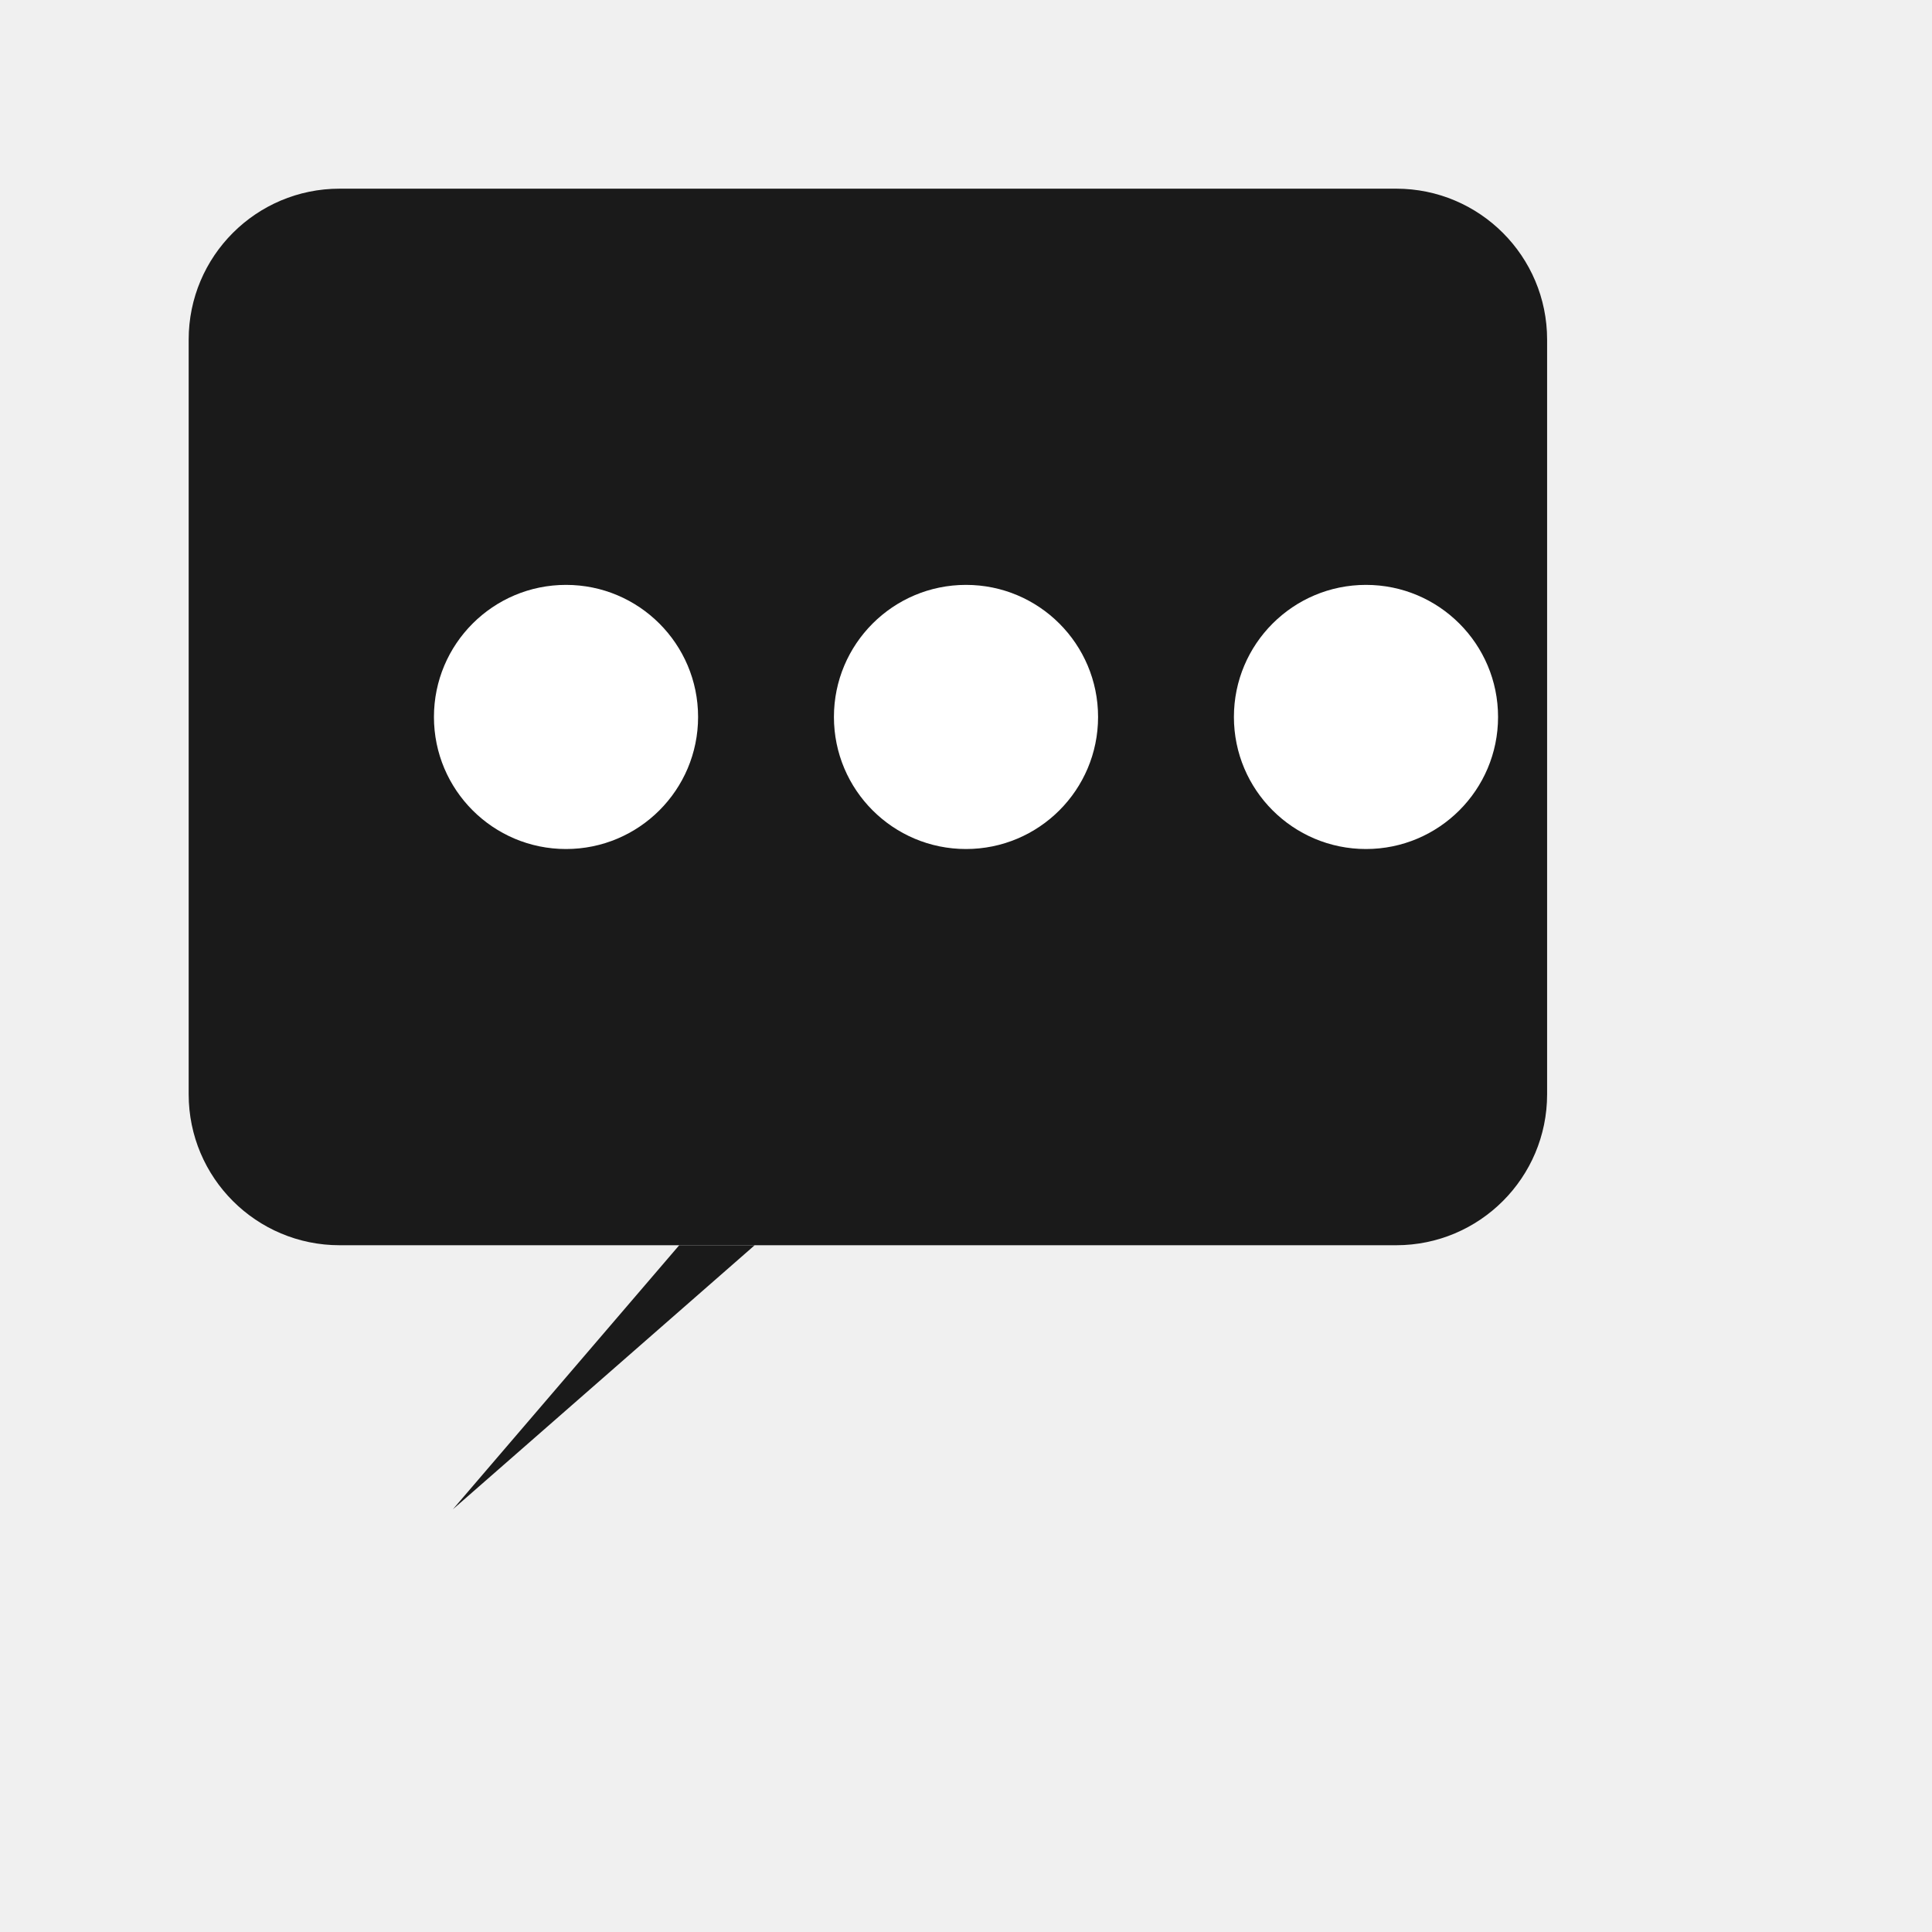
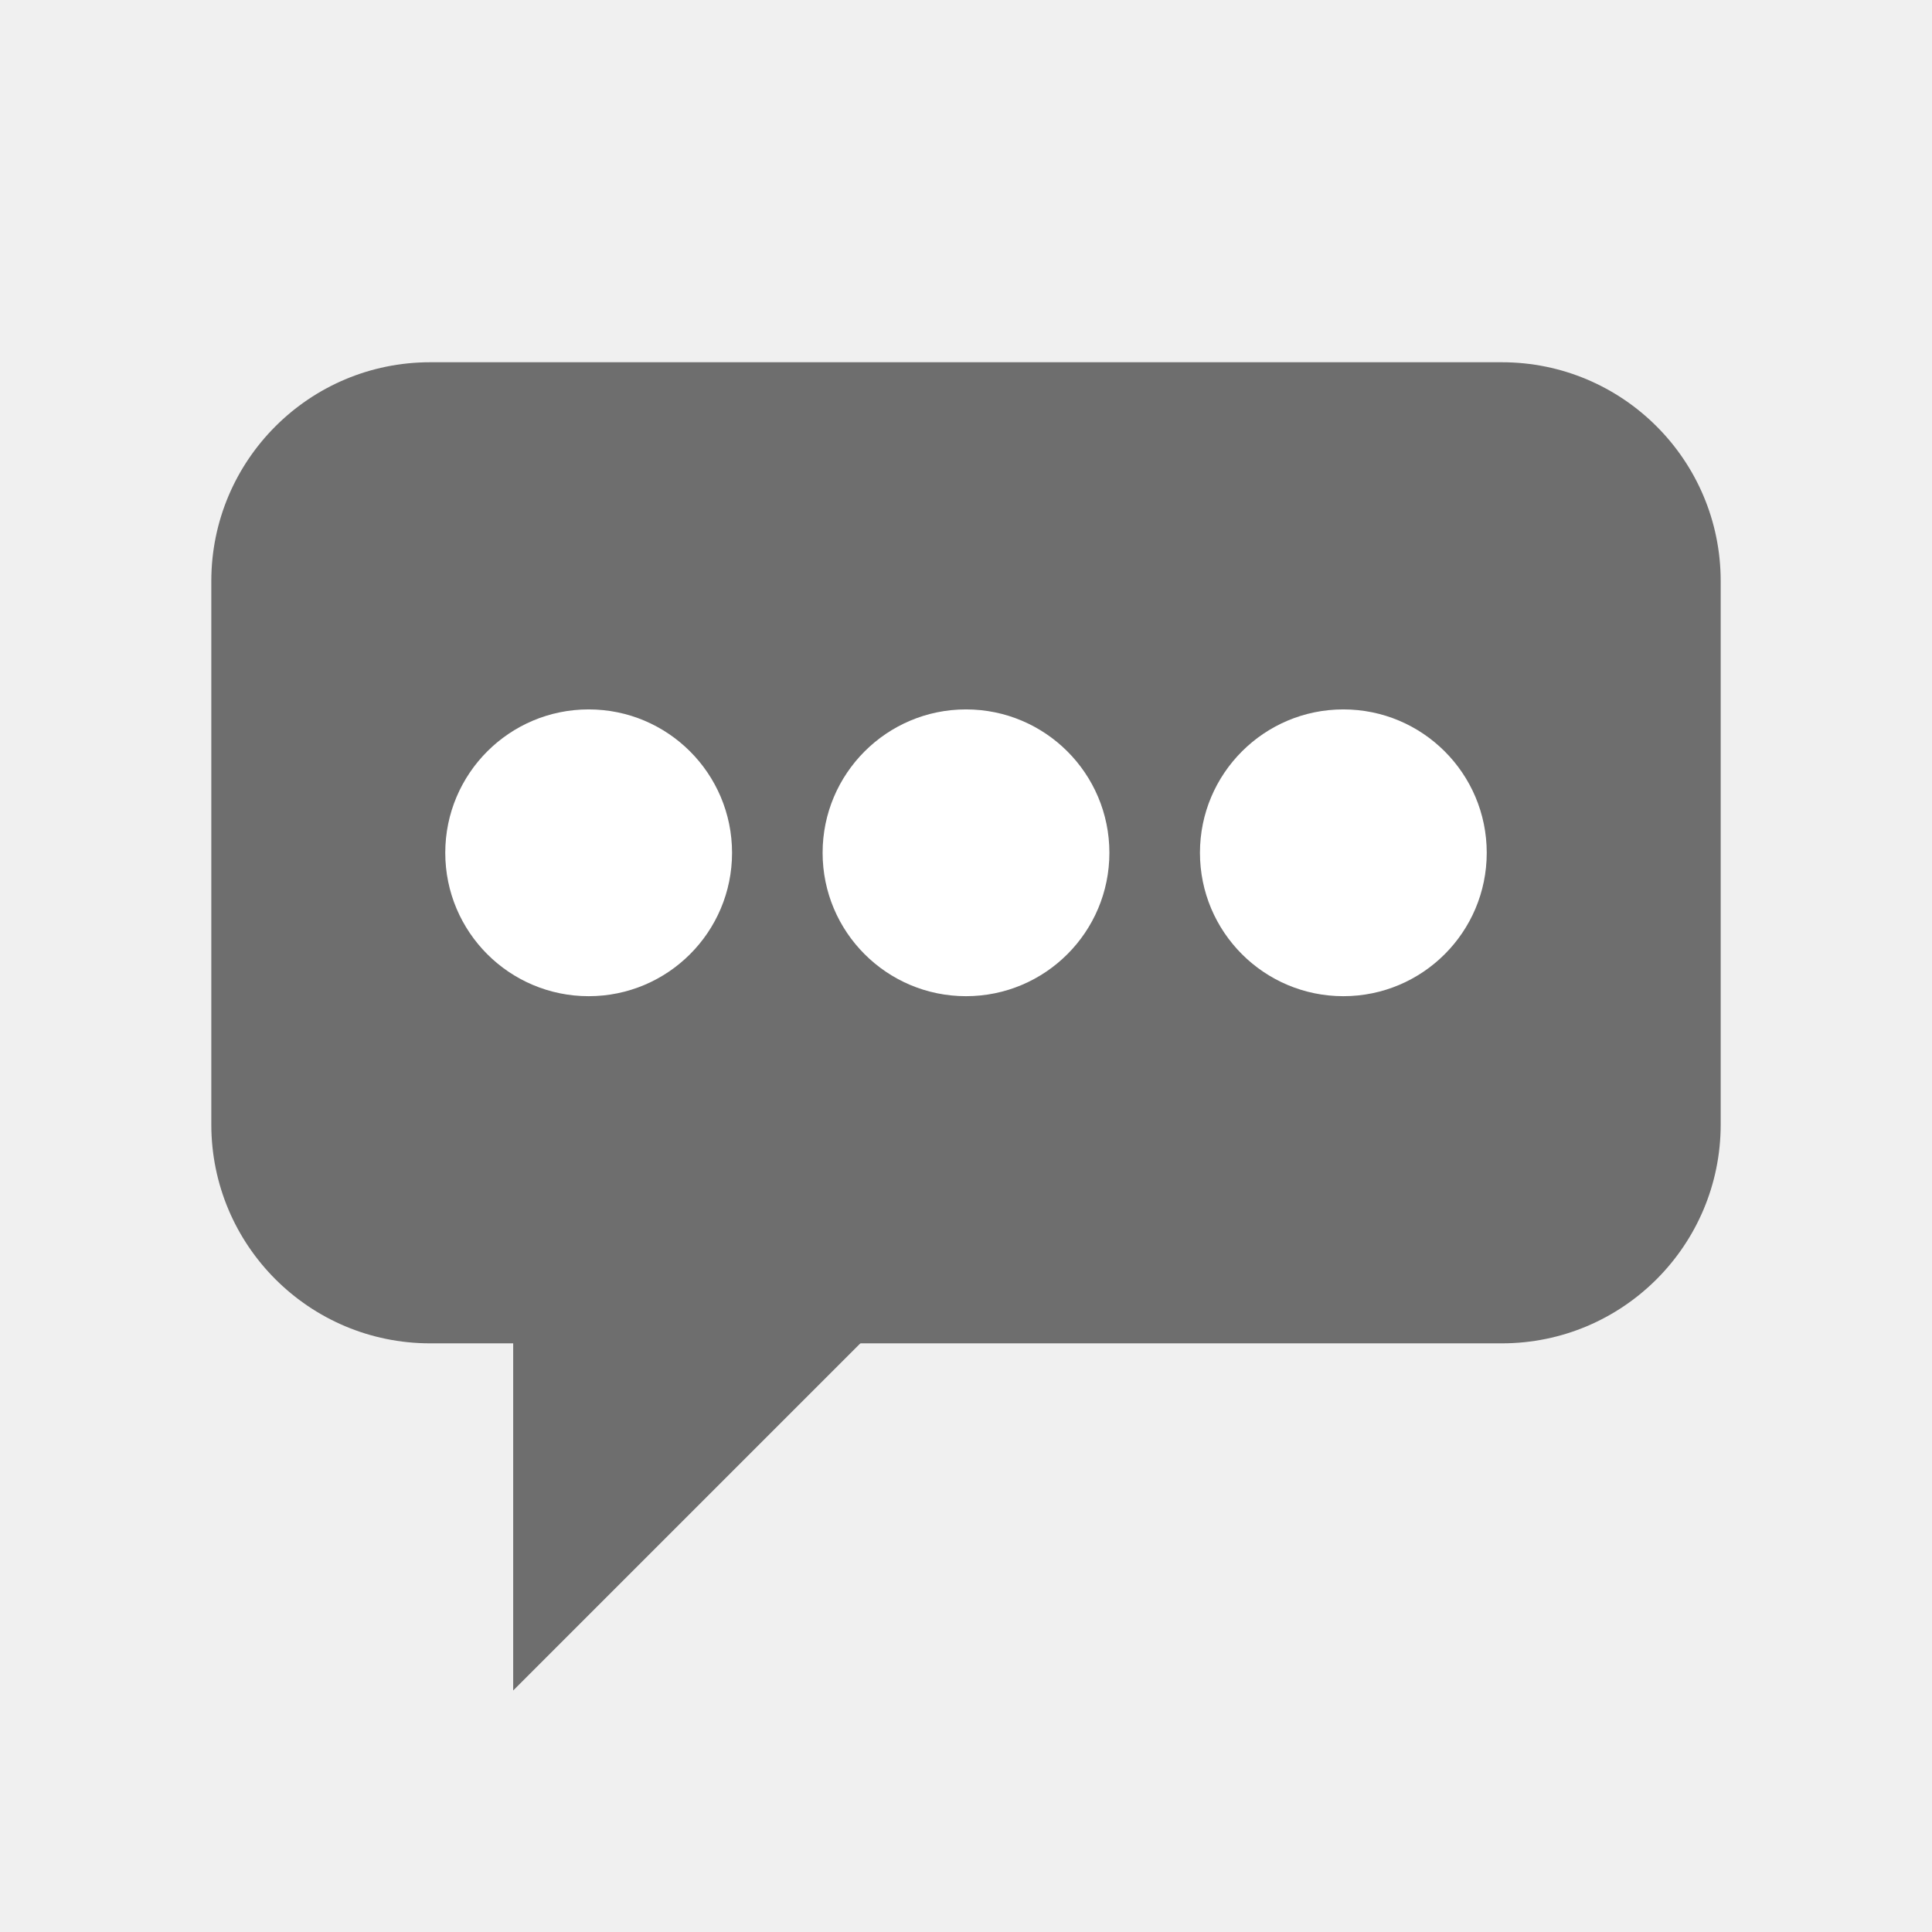
- <svg xmlns="http://www.w3.org/2000/svg" viewBox="0 0 512 512">
-   <rect x="50" y="50" width="360" height="280" rx="40" ry="40" fill="#1a1a1a" />
-   <polygon points="180,330 120,400 200,330" fill="#1a1a1a" />
-   <circle cx="150" cy="190" r="35" fill="#ffffff" />
-   <circle cx="256" cy="190" r="35" fill="#ffffff" />
-   <circle cx="362" cy="190" r="35" fill="#ffffff" />
+ <svg xmlns="http://www.w3.org/2000/svg" viewBox="0 0 512 512" role="img" aria-label="assistant">
+   <rect x="56" y="96" width="400" height="260" rx="58" ry="58" fill="#6e6e6e" />
+   <path d="M 136 340 L 244 340 L 136 448 Z" fill="#6e6e6e" />
+   <circle cx="156" cy="226" r="38" fill="#ffffff" />
+   <circle cx="256" cy="226" r="38" fill="#ffffff" />
+   <circle cx="356" cy="226" r="38" fill="#ffffff" />
</svg>
